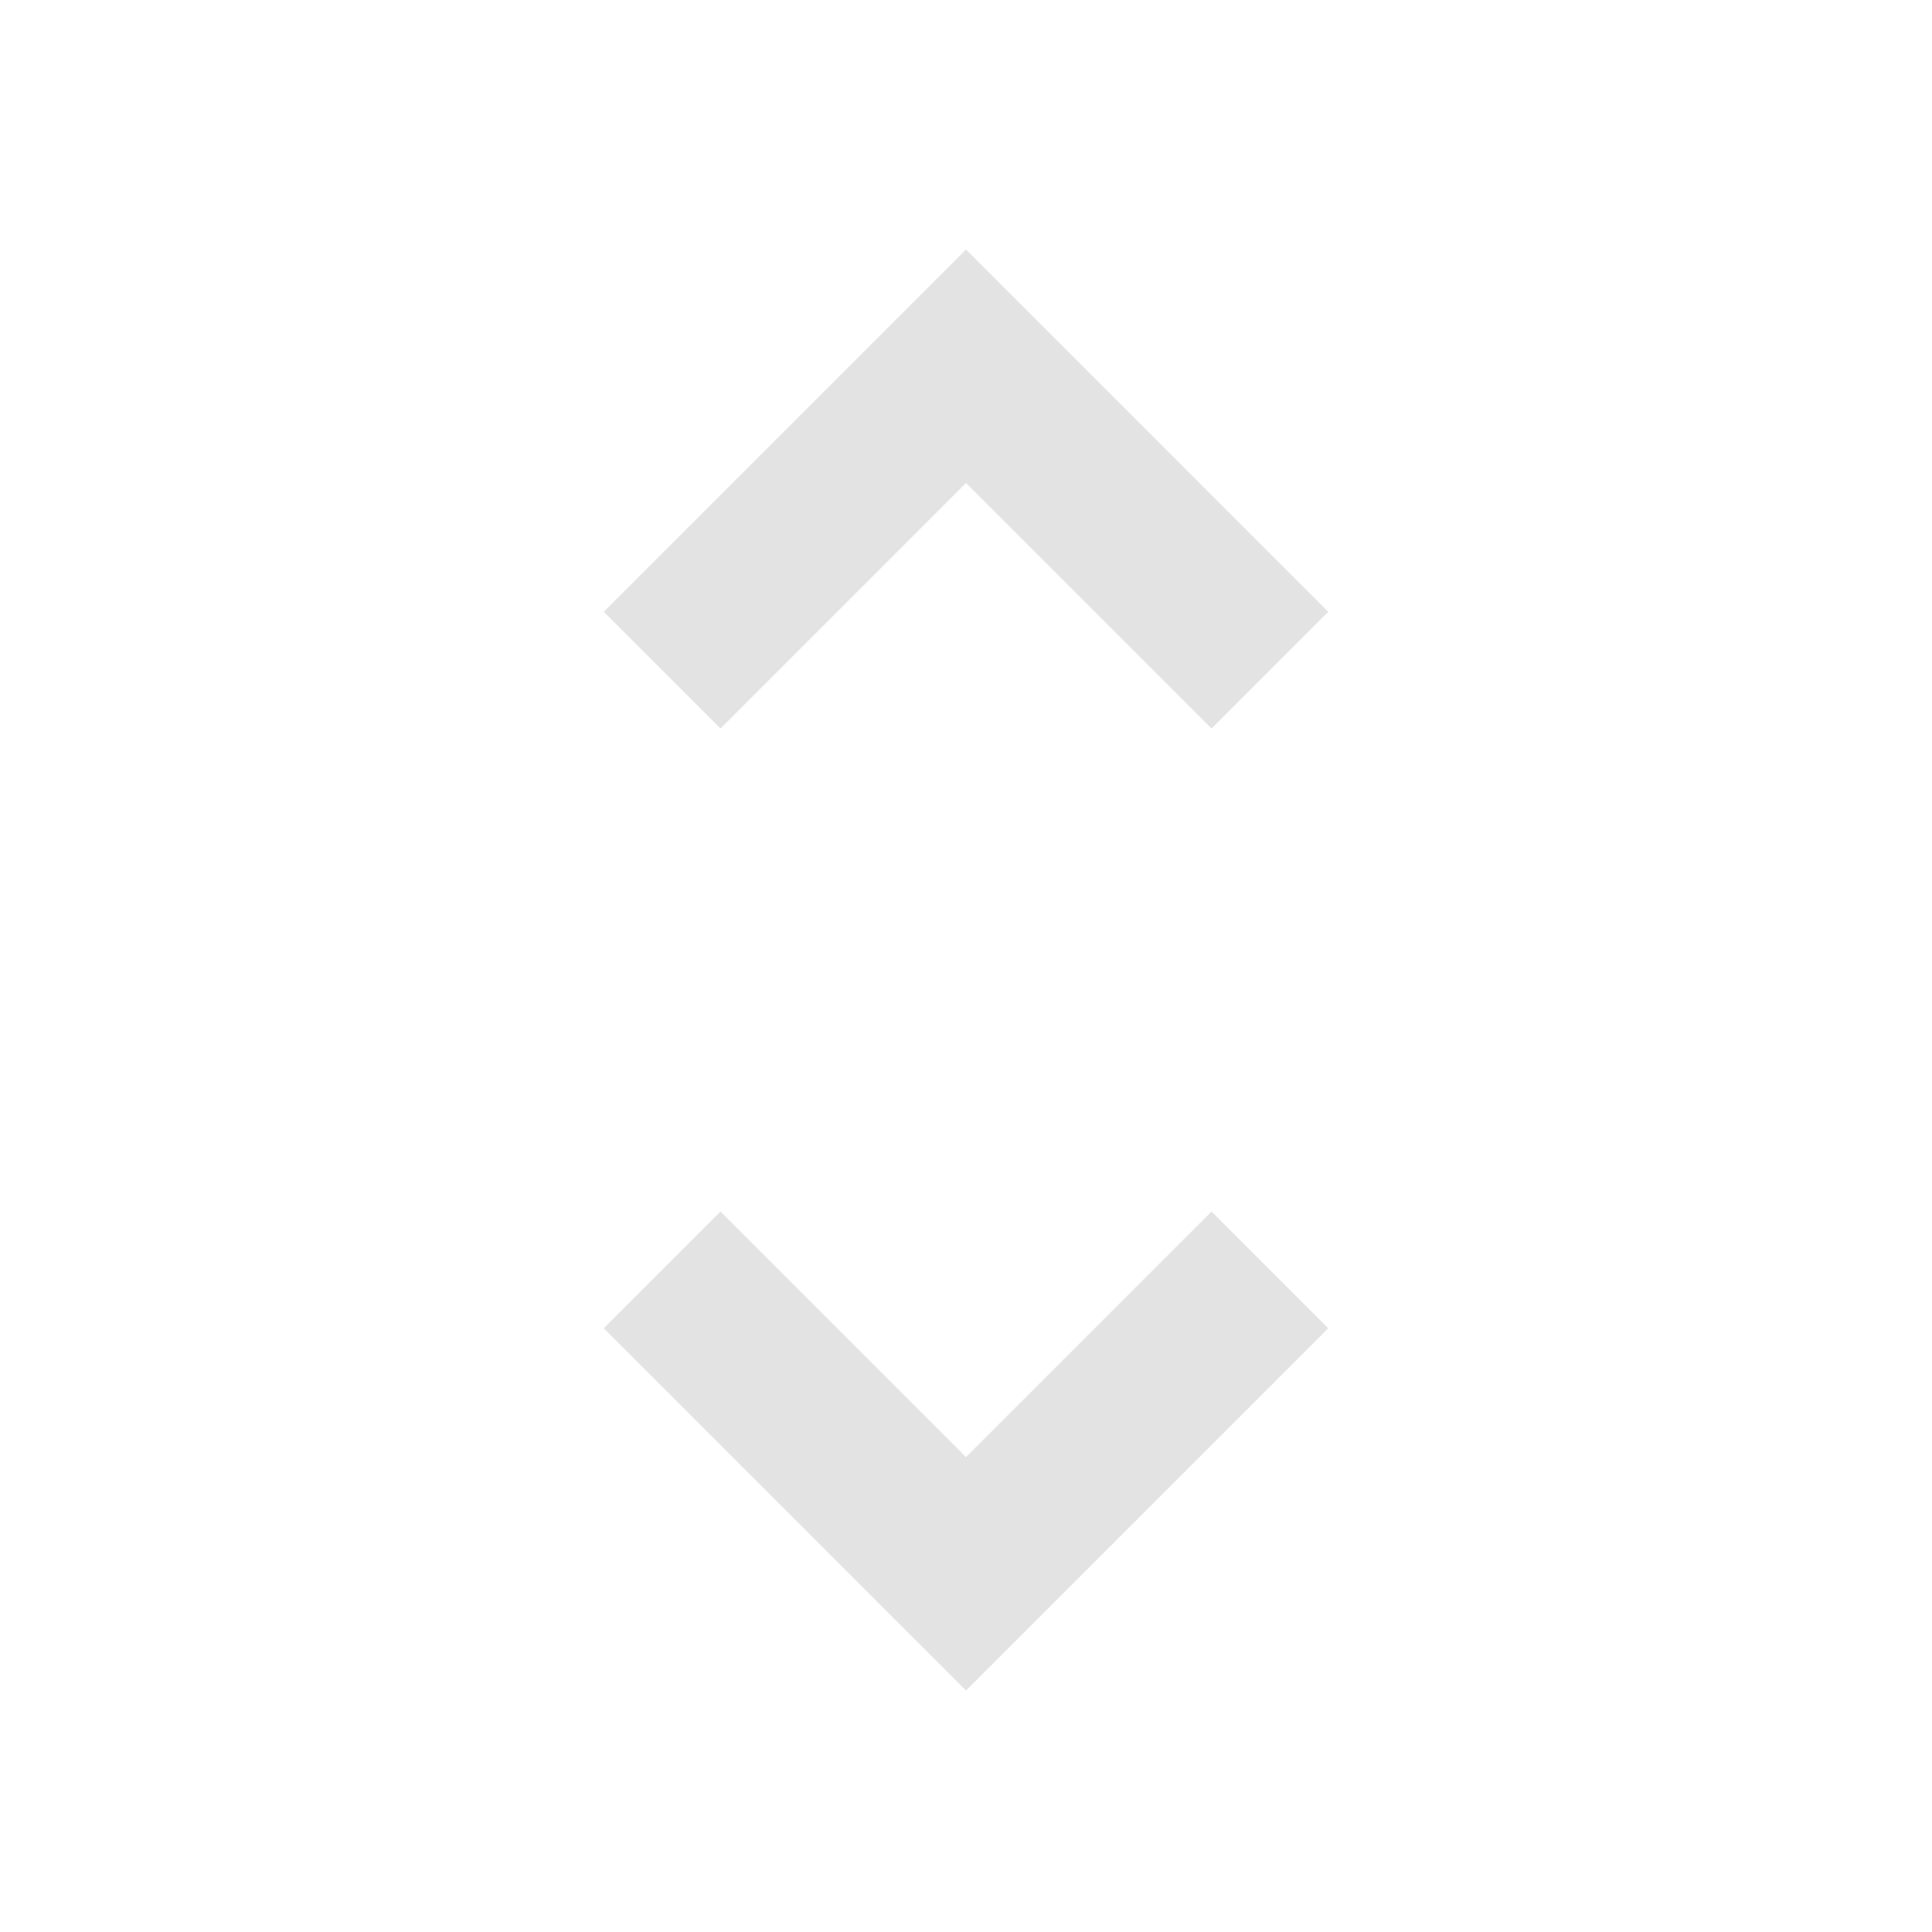
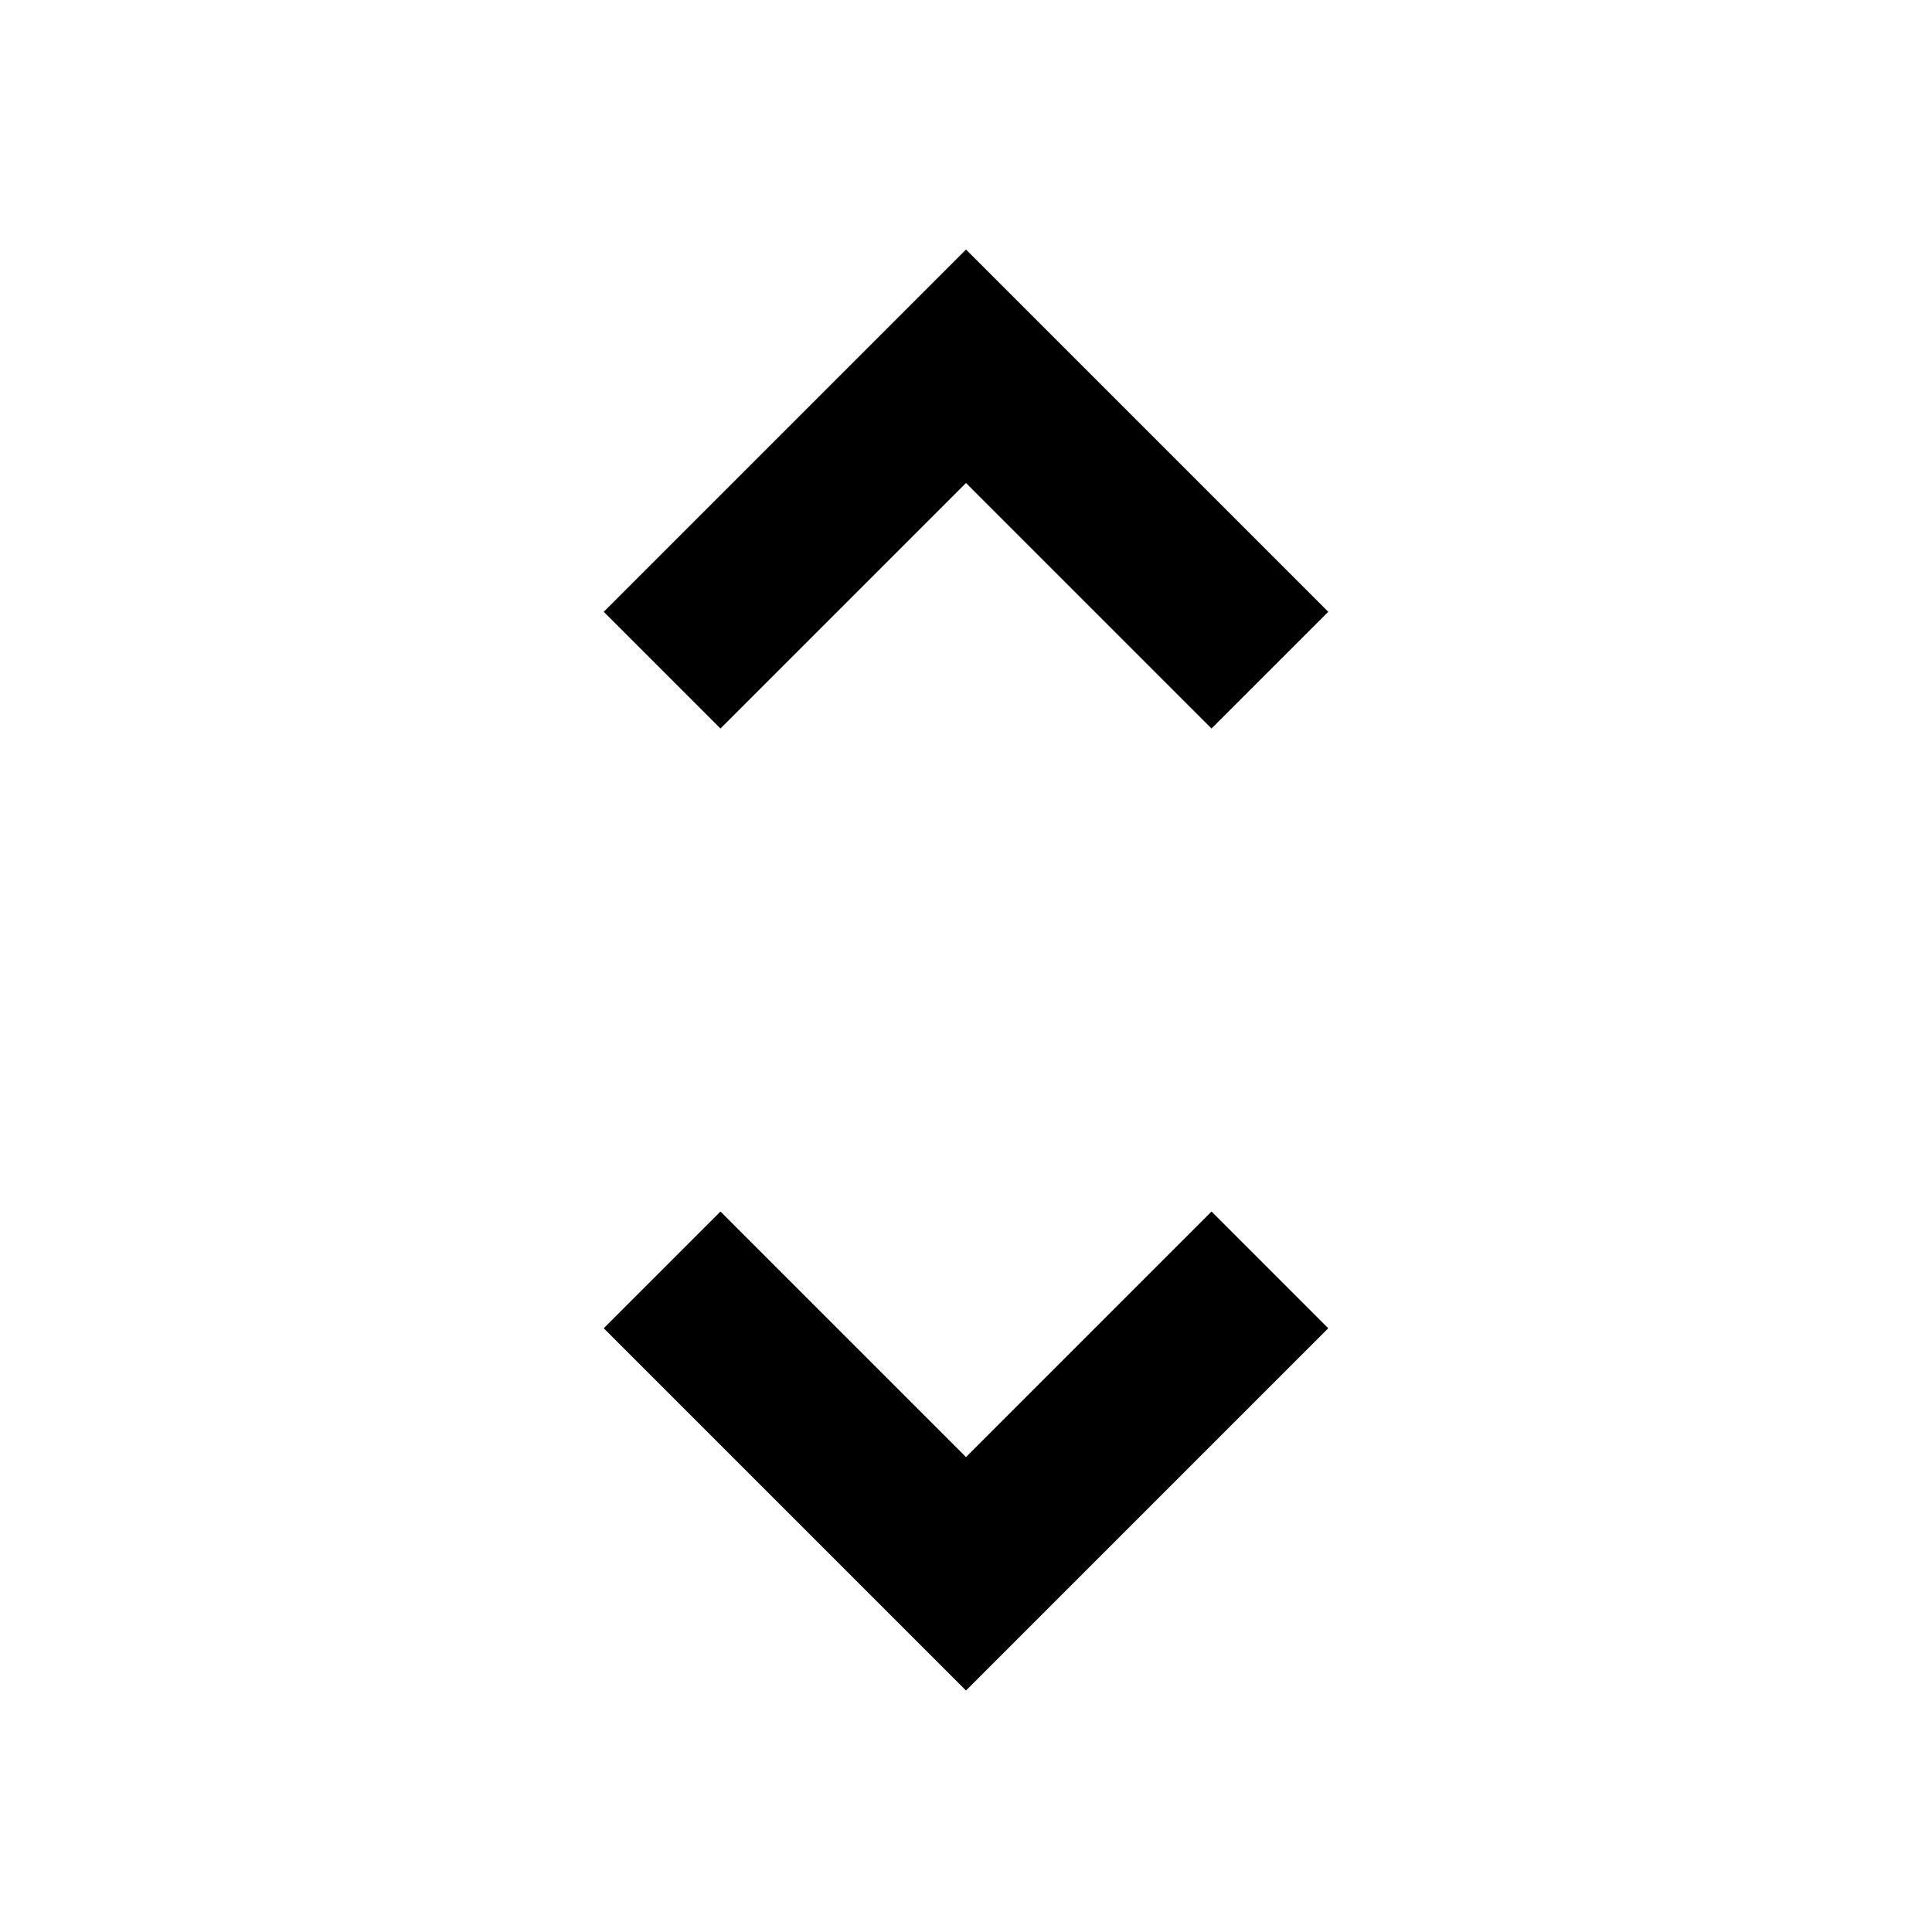
- <svg xmlns="http://www.w3.org/2000/svg" height="24px" viewBox="0 -960 960 960" width="24px" fill="#e3e3e3">
+ <svg xmlns="http://www.w3.org/2000/svg" height="24px" viewBox="0 -960 960 960" width="24px" fill="currentColor">
  <path d="M480-120 300-300l58-58 122 122 122-122 58 58-180 180ZM358-598l-58-58 180-180 180 180-58 58-122-122-122 122Z" />
</svg>
